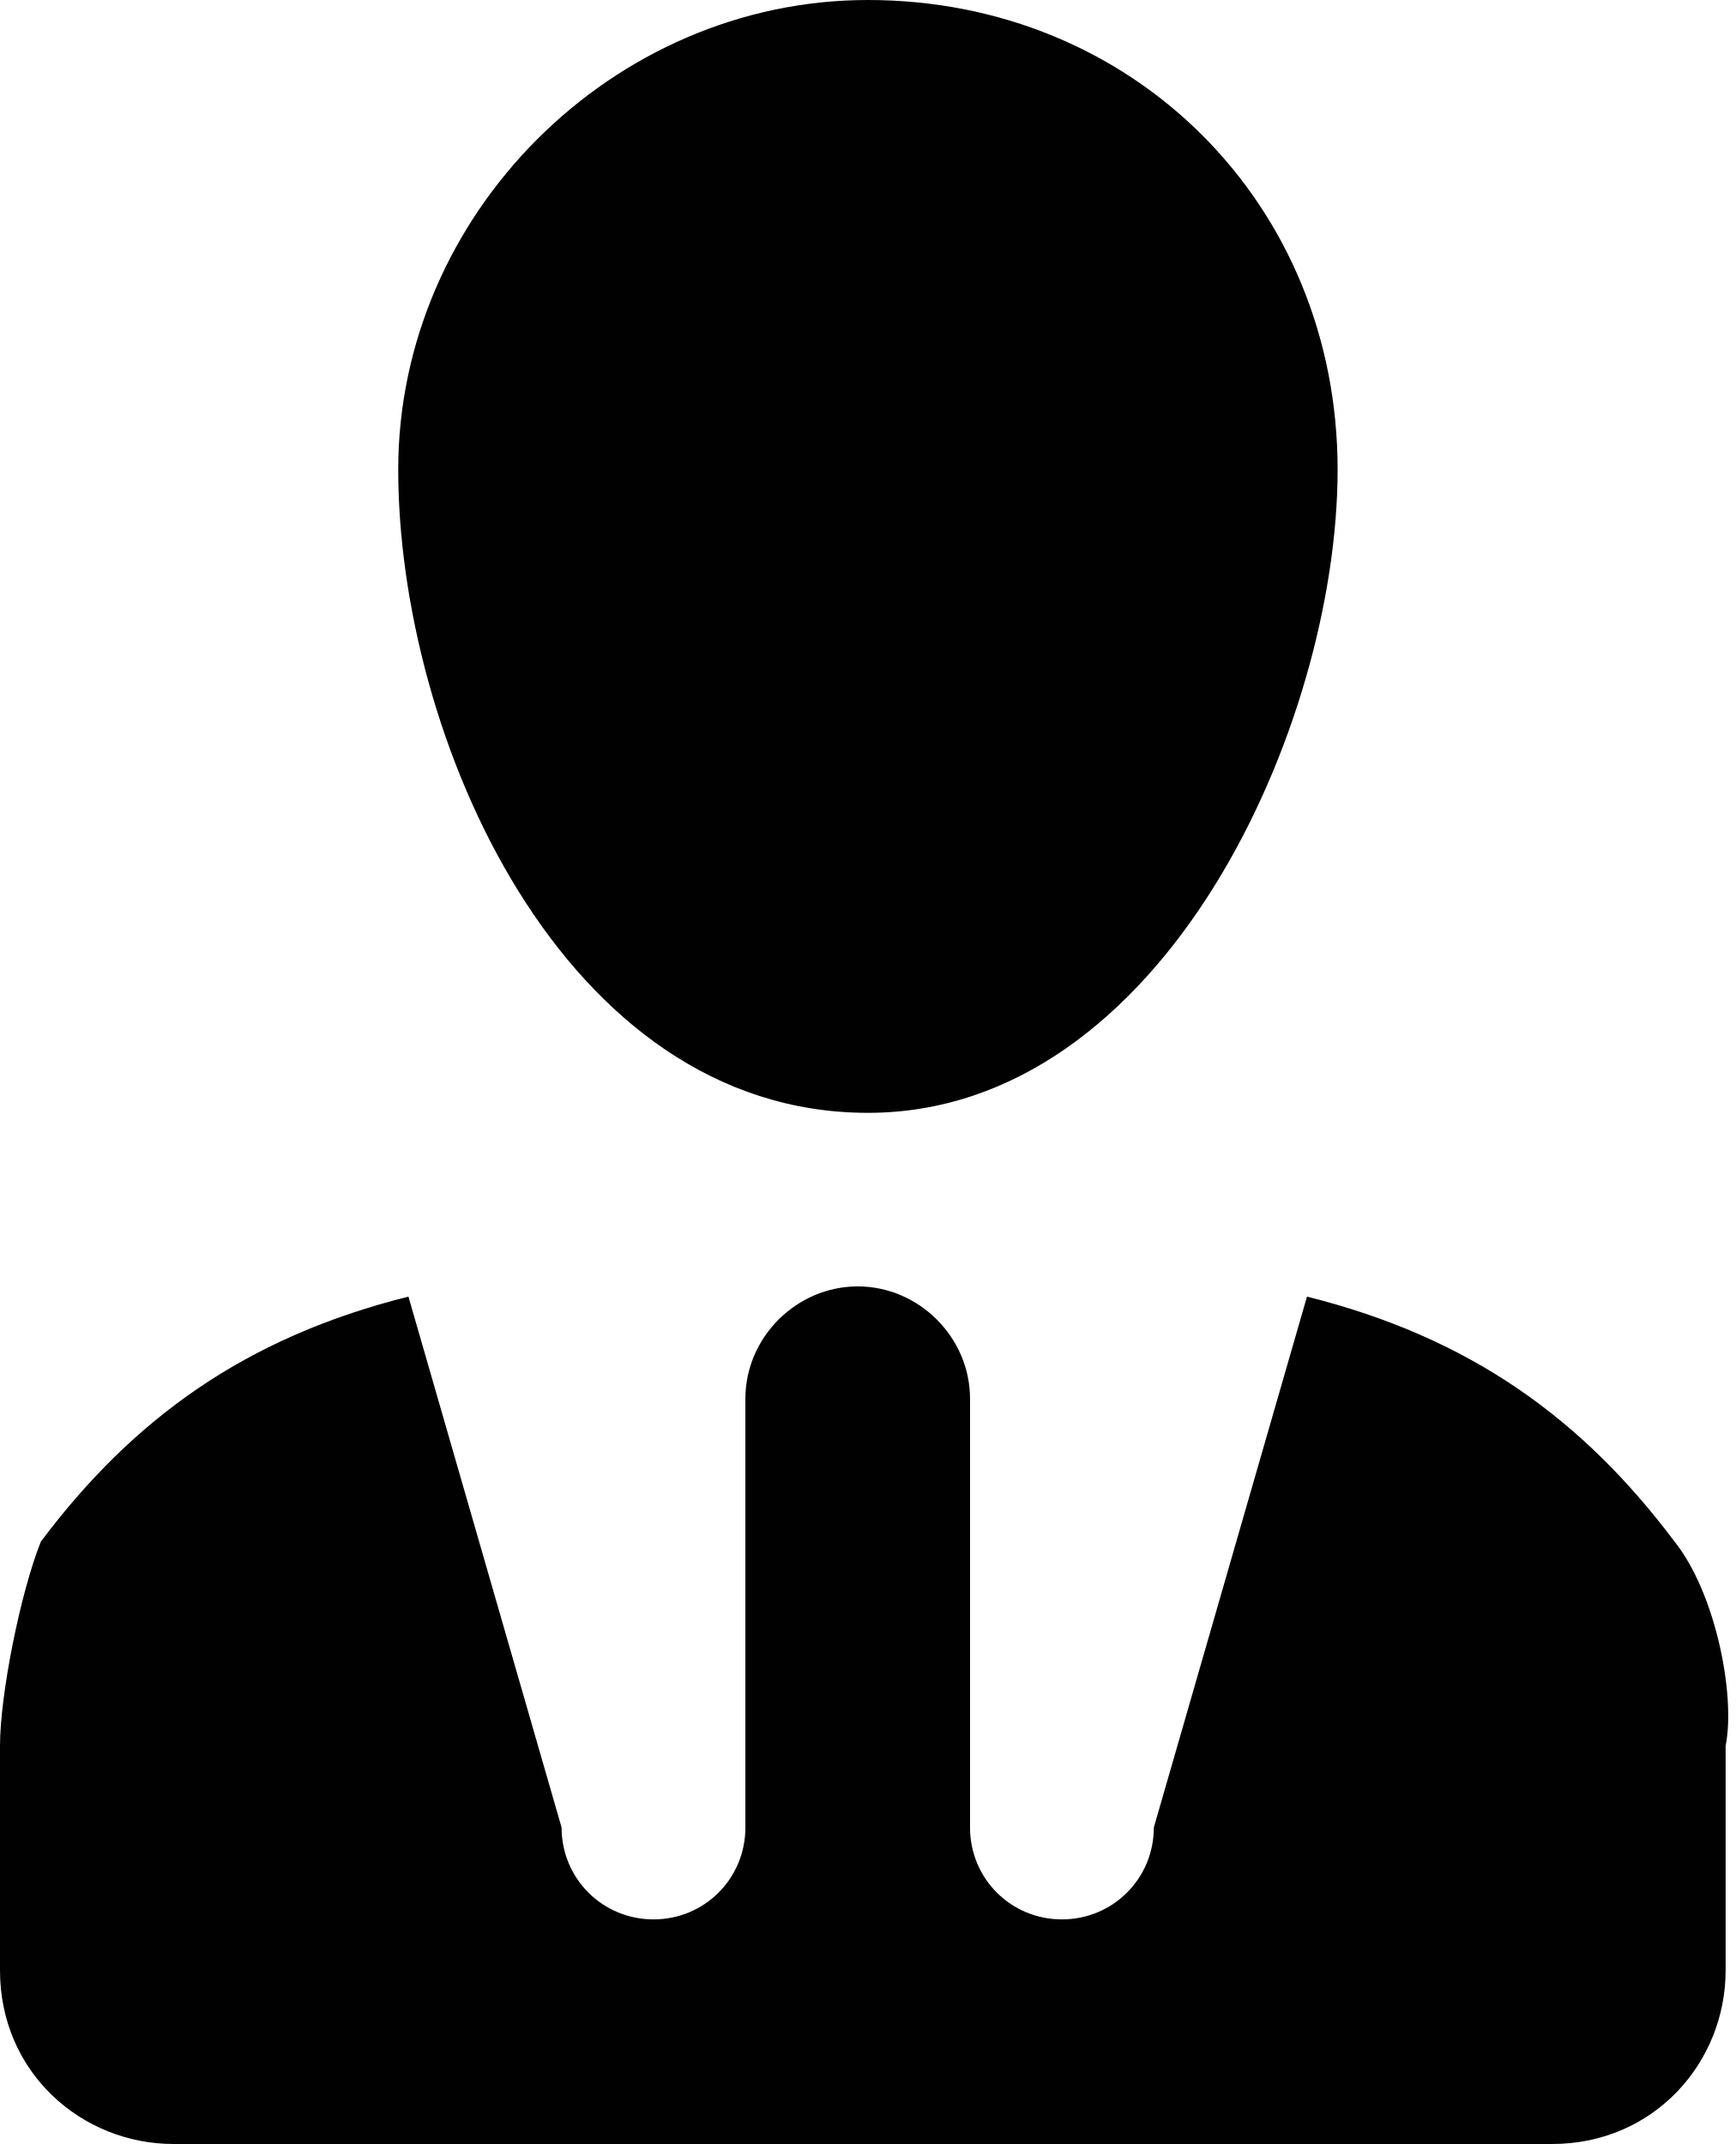
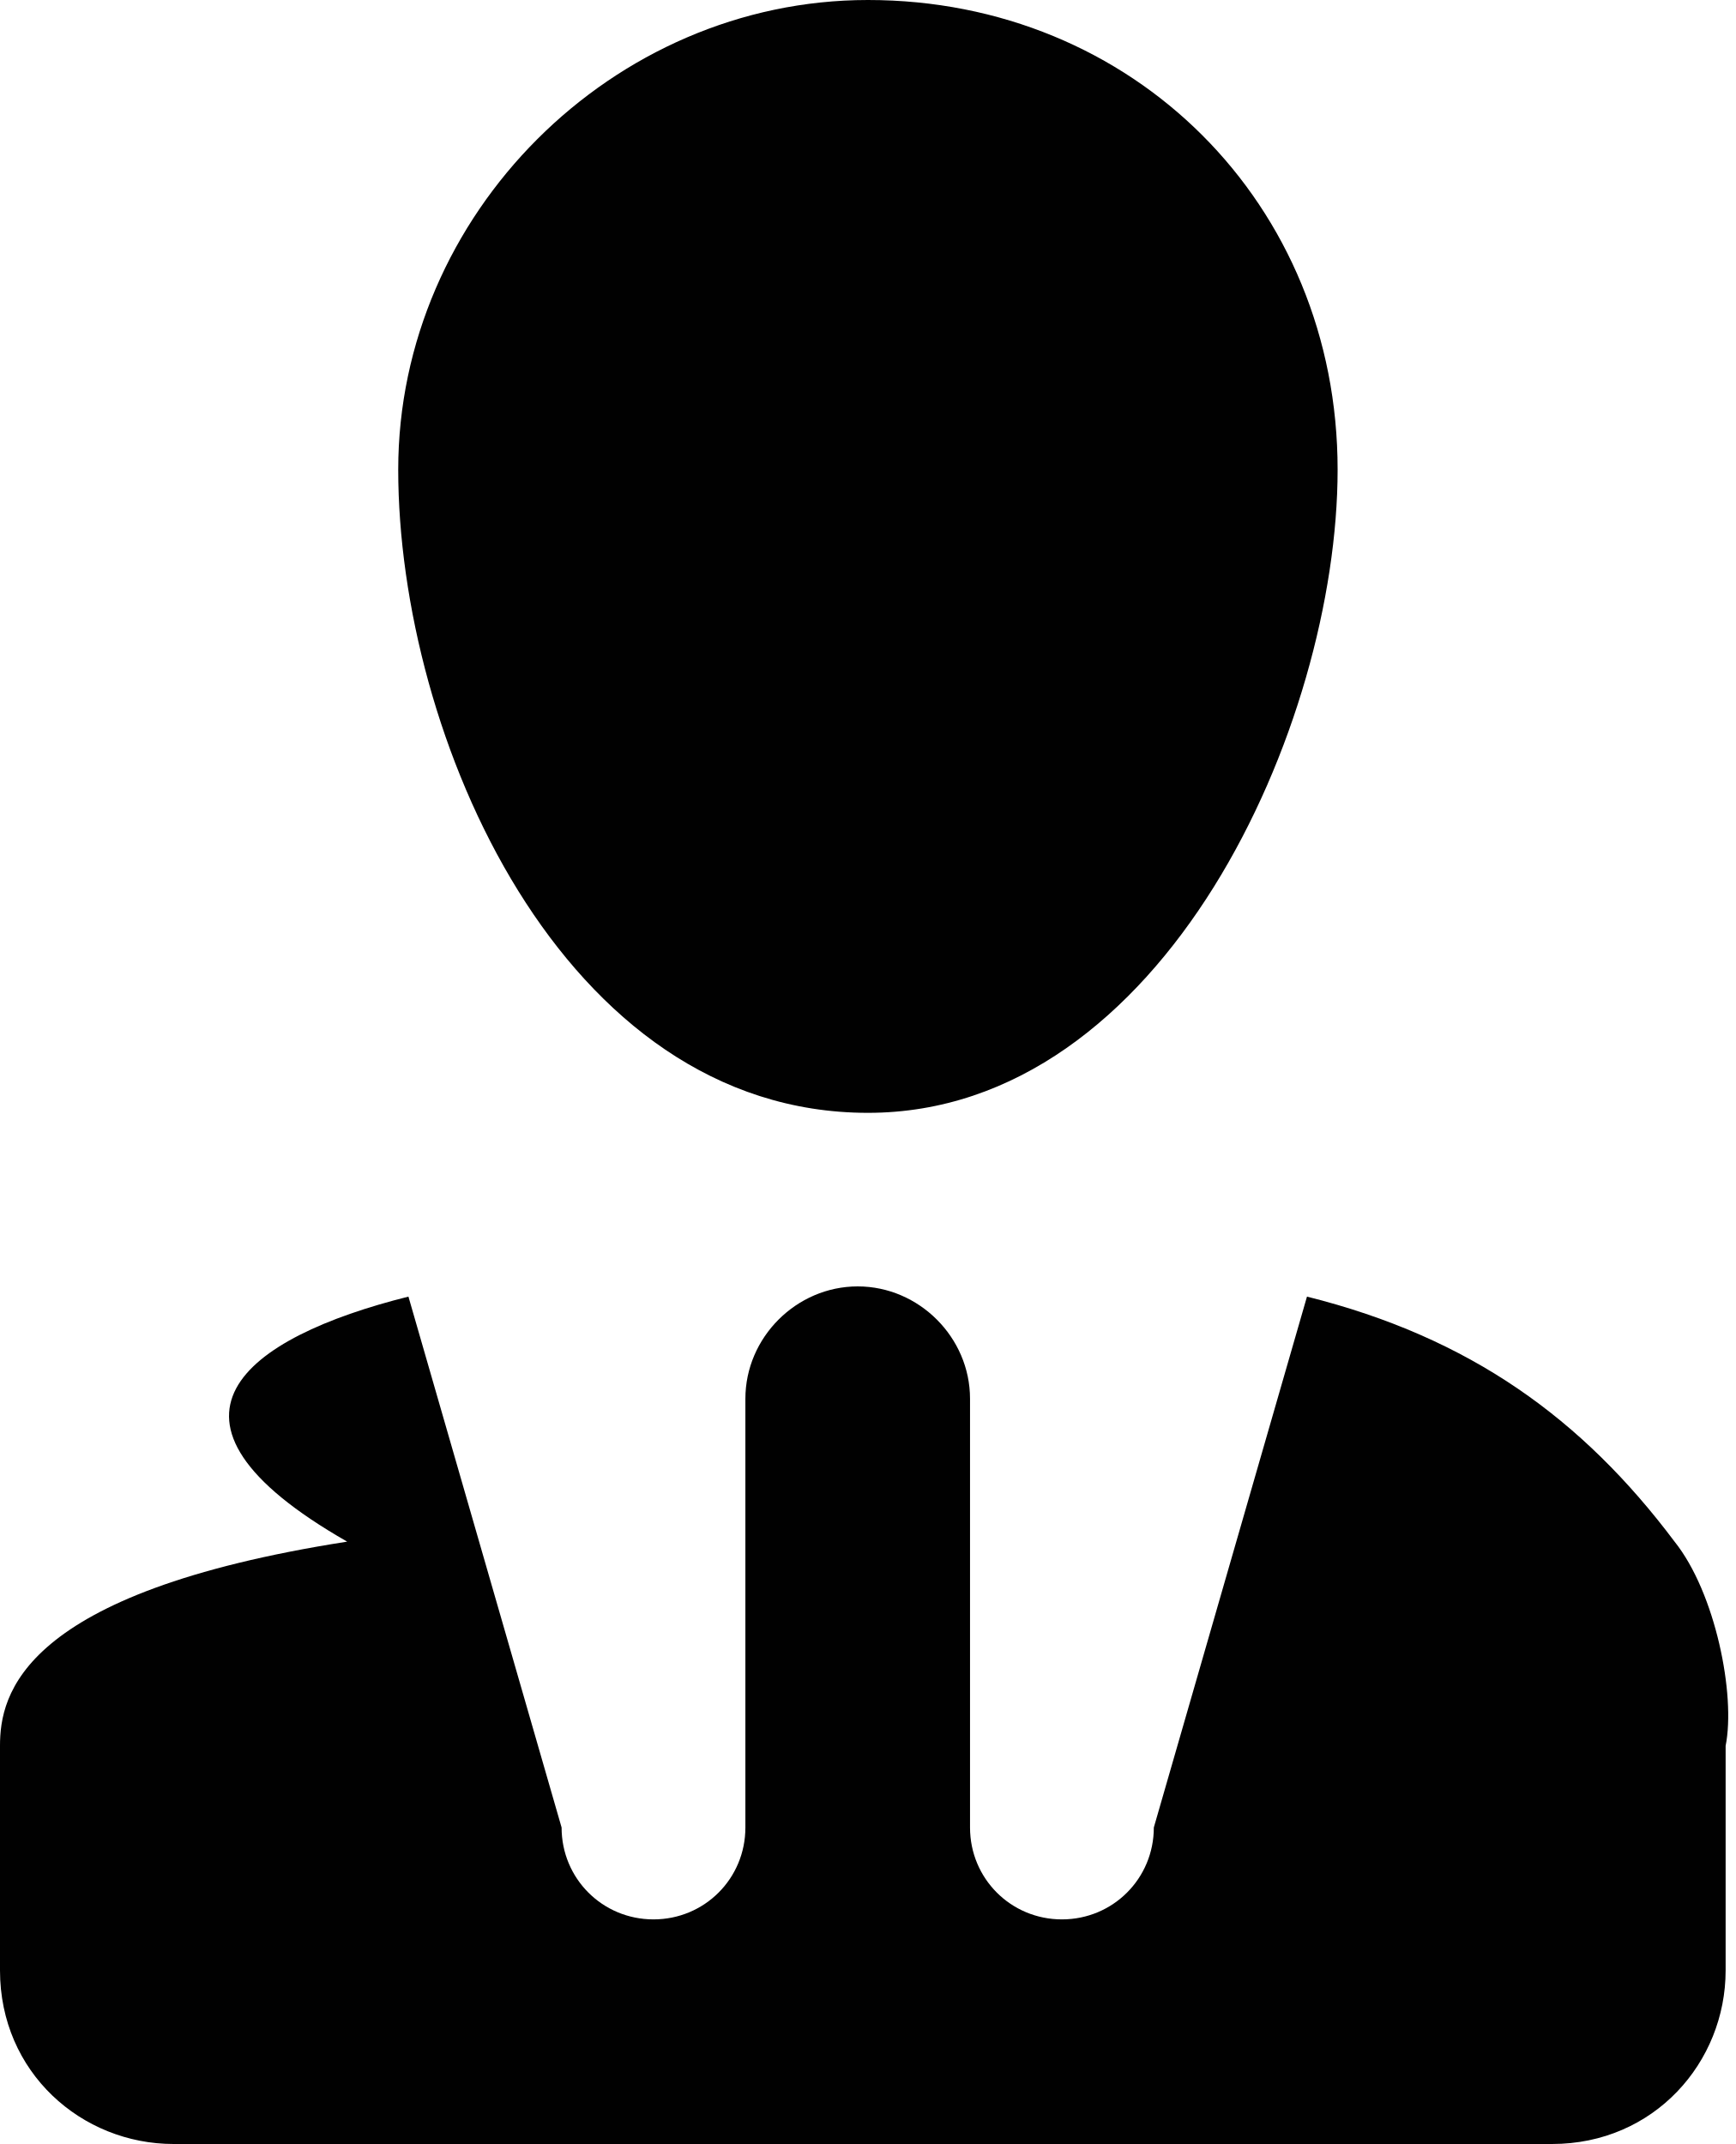
<svg xmlns="http://www.w3.org/2000/svg" version="1.1" id="Layer_1" x="0px" y="0px" viewBox="0 0 17 21" style="enable-background:new 0 0 17 21;" xml:space="preserve">
  <style type="text/css">
	.st0{fill:#010101;}
</style>
-   <path class="st0" d="M16.4,15.1c-0.9-1.2-2-2-3.6-2.4l-1.5,5.2c0,0.5-0.4,0.9-0.9,0.9c-0.5,0-0.9-0.4-0.9-0.9v-4.2  c0-0.6-0.5-1.1-1.1-1.1c-0.6,0-1.1,0.5-1.1,1.1v4.2c0,0.5-0.4,0.9-0.9,0.9c-0.5,0-0.9-0.4-0.9-0.9l-1.5-5.2  c-1.6,0.4-2.7,1.2-3.6,2.4C0.2,15.6,0,16.6,0,17.1c0,0.1,0,0.3,0,0.4v0.9v0.9c0,1,0.8,1.7,1.7,1.7h13.5c1,0,1.7-0.8,1.7-1.7v-0.9  v-0.9c0-0.2,0-0.3,0-0.4C17,16.6,16.8,15.6,16.4,15.1z M3.9,4.6c0,2.6,1.6,6.3,4.6,6.3c2.9,0,4.6-3.8,4.6-6.3c0-2.6-2-4.6-4.6-4.6  C6,0,3.9,2.1,3.9,4.6z" />
+   <path class="st0" d="M16.4,15.1c-0.9-1.2-2-2-3.6-2.4l-1.5,5.2c0,0.5-0.4,0.9-0.9,0.9c-0.5,0-0.9-0.4-0.9-0.9v-4.2c0-0.6-0.5-1.1-1.1-1.1c-0.6,0-1.1,0.5-1.1,1.1v4.2c0,0.5-0.4,0.9-0.9,0.9c-0.5,0-0.9-0.4-0.9-0.9l-1.5-5.2c-1.6,0.4-2.7,1.2-.6,2.4C0.2,15.6,0,16.6,0,17.1c0,0.1,0,0.3,0,0.4v0.9v0.9c0,1,0.8,1.7,1.7,1.7h13.5c1,0,1.7-0.8,1.7-1.7v-0.9v-0.9c0-0.2,0-0.3,0-0.4C17,16.6,16.8,15.6,16.4,15.1z M3.9,4.6c0,2.6,1.6,6.3,4.6,6.3c2.9,0,4.6-3.8,4.6-6.3c0-2.6-2-4.6-4.6-4.6C6,0,3.9,2.1,3.9,4.6z" />
</svg>
